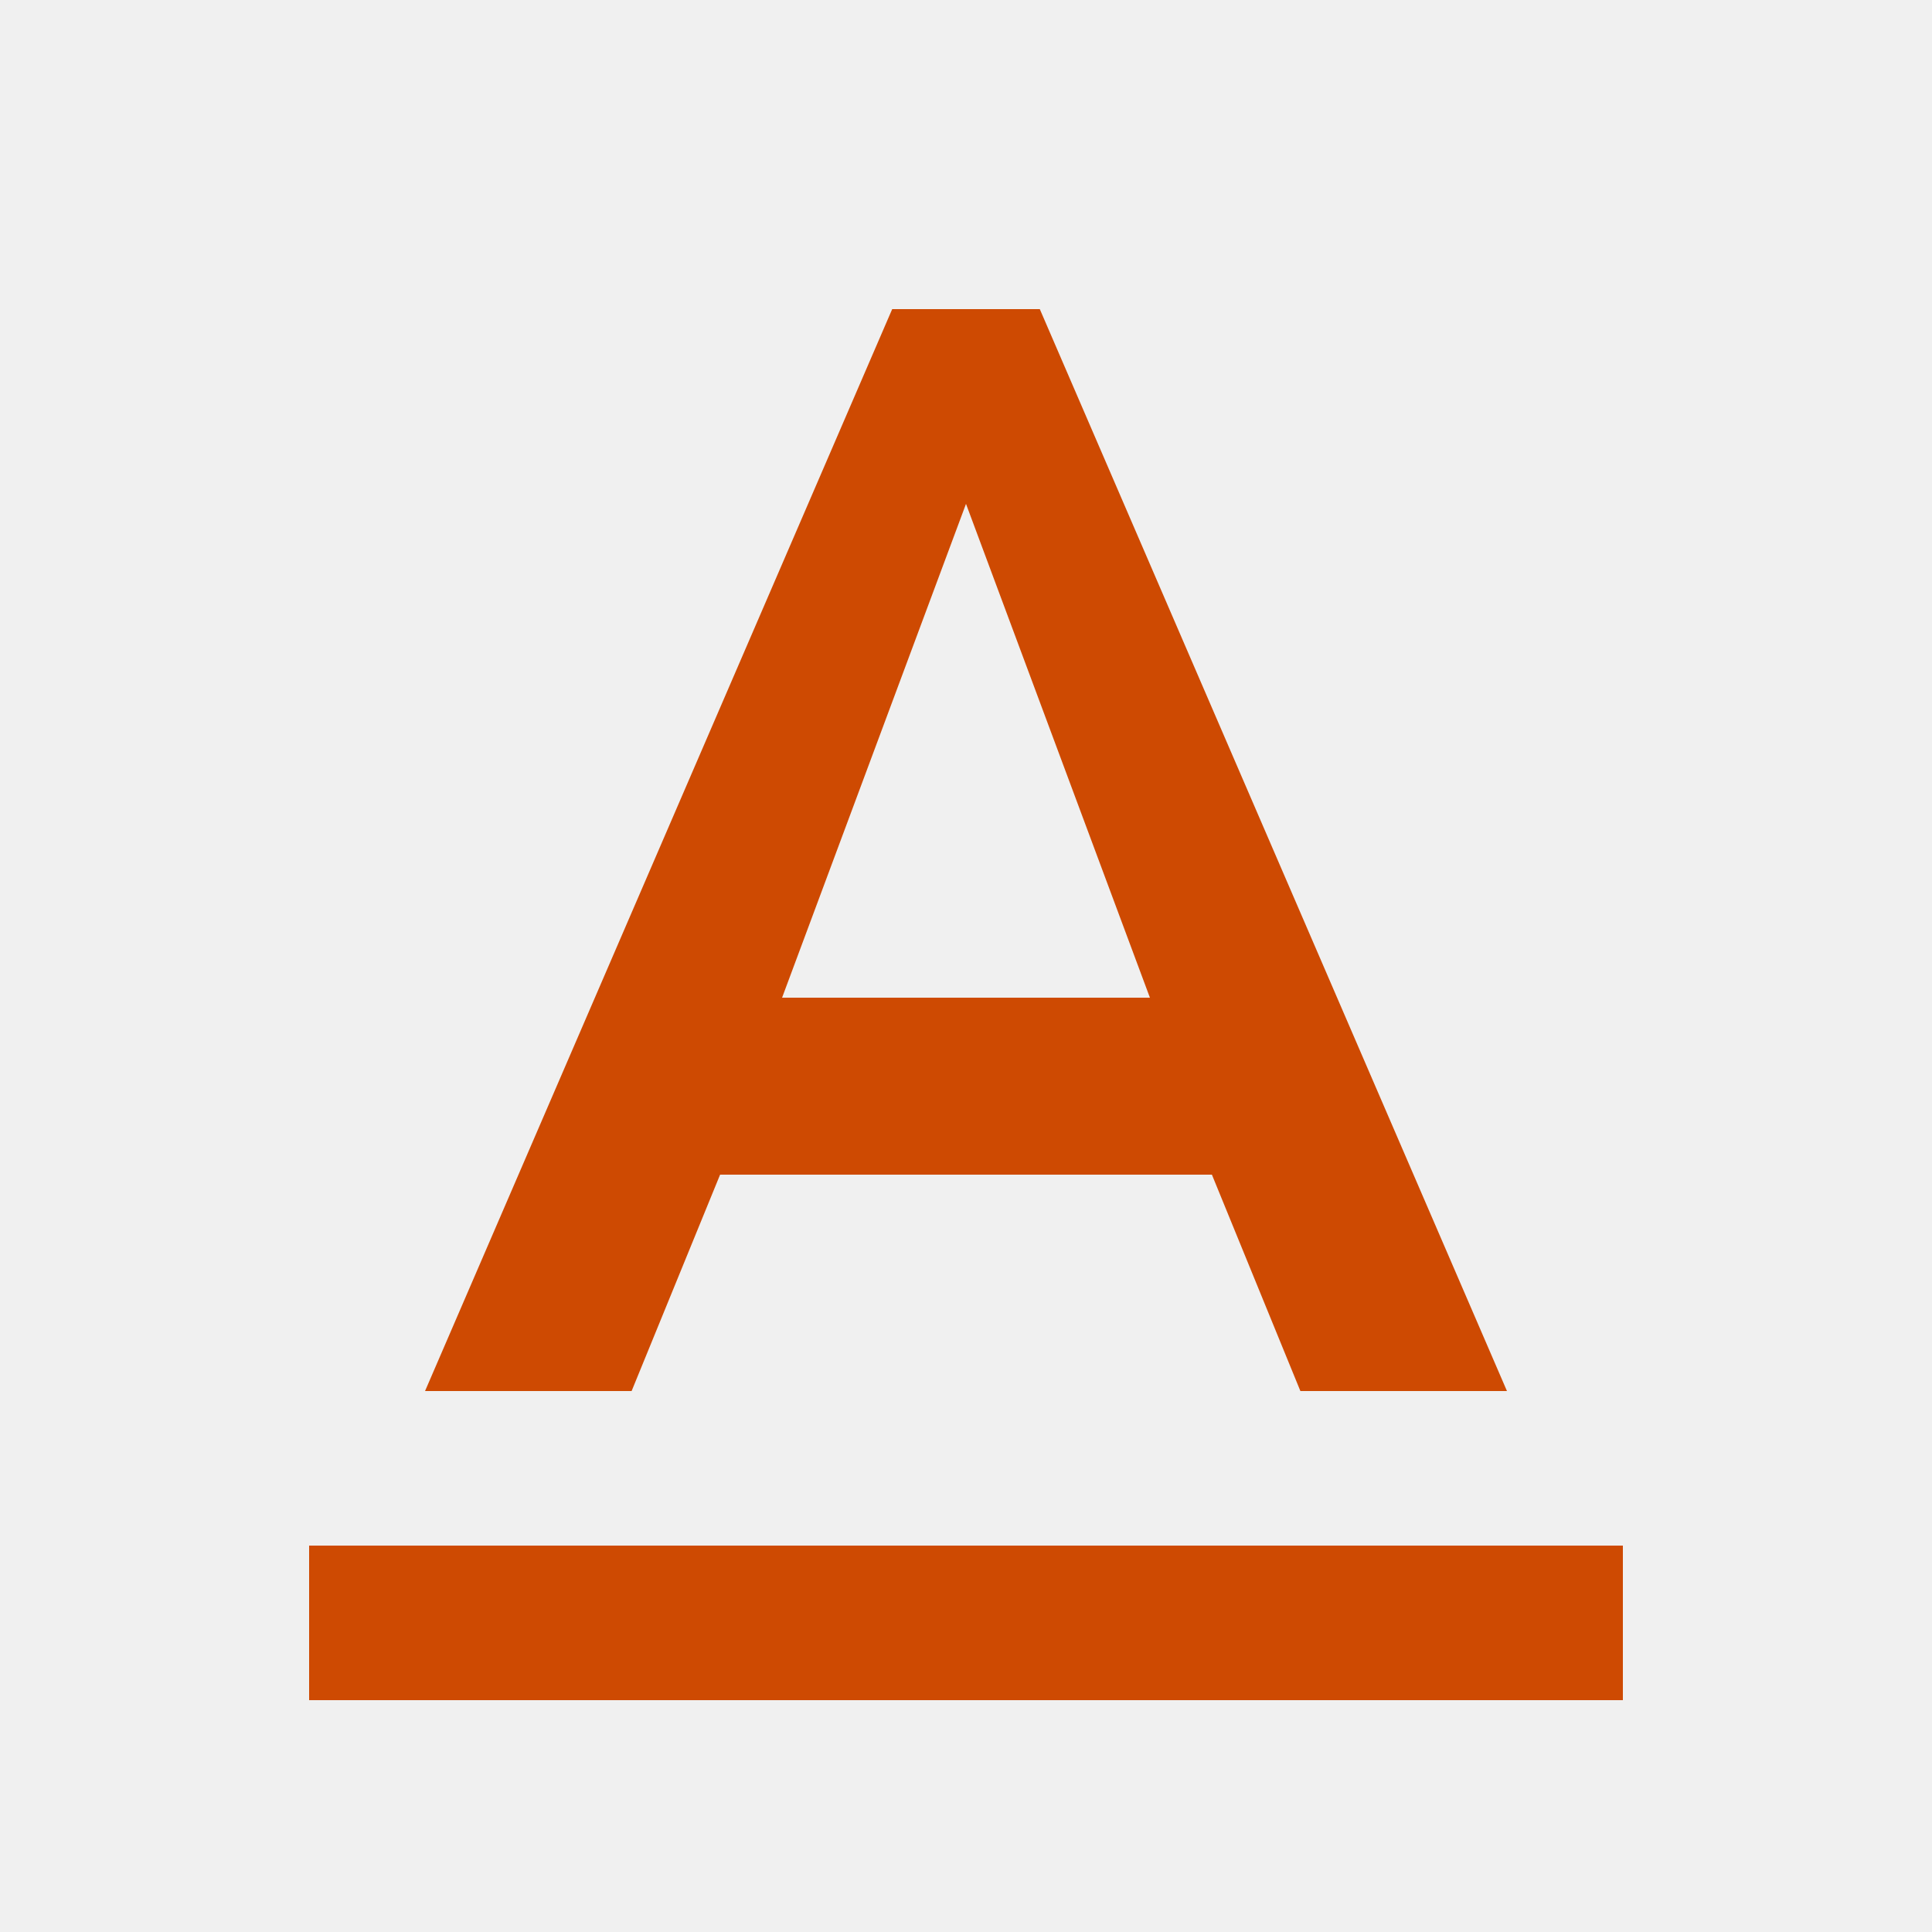
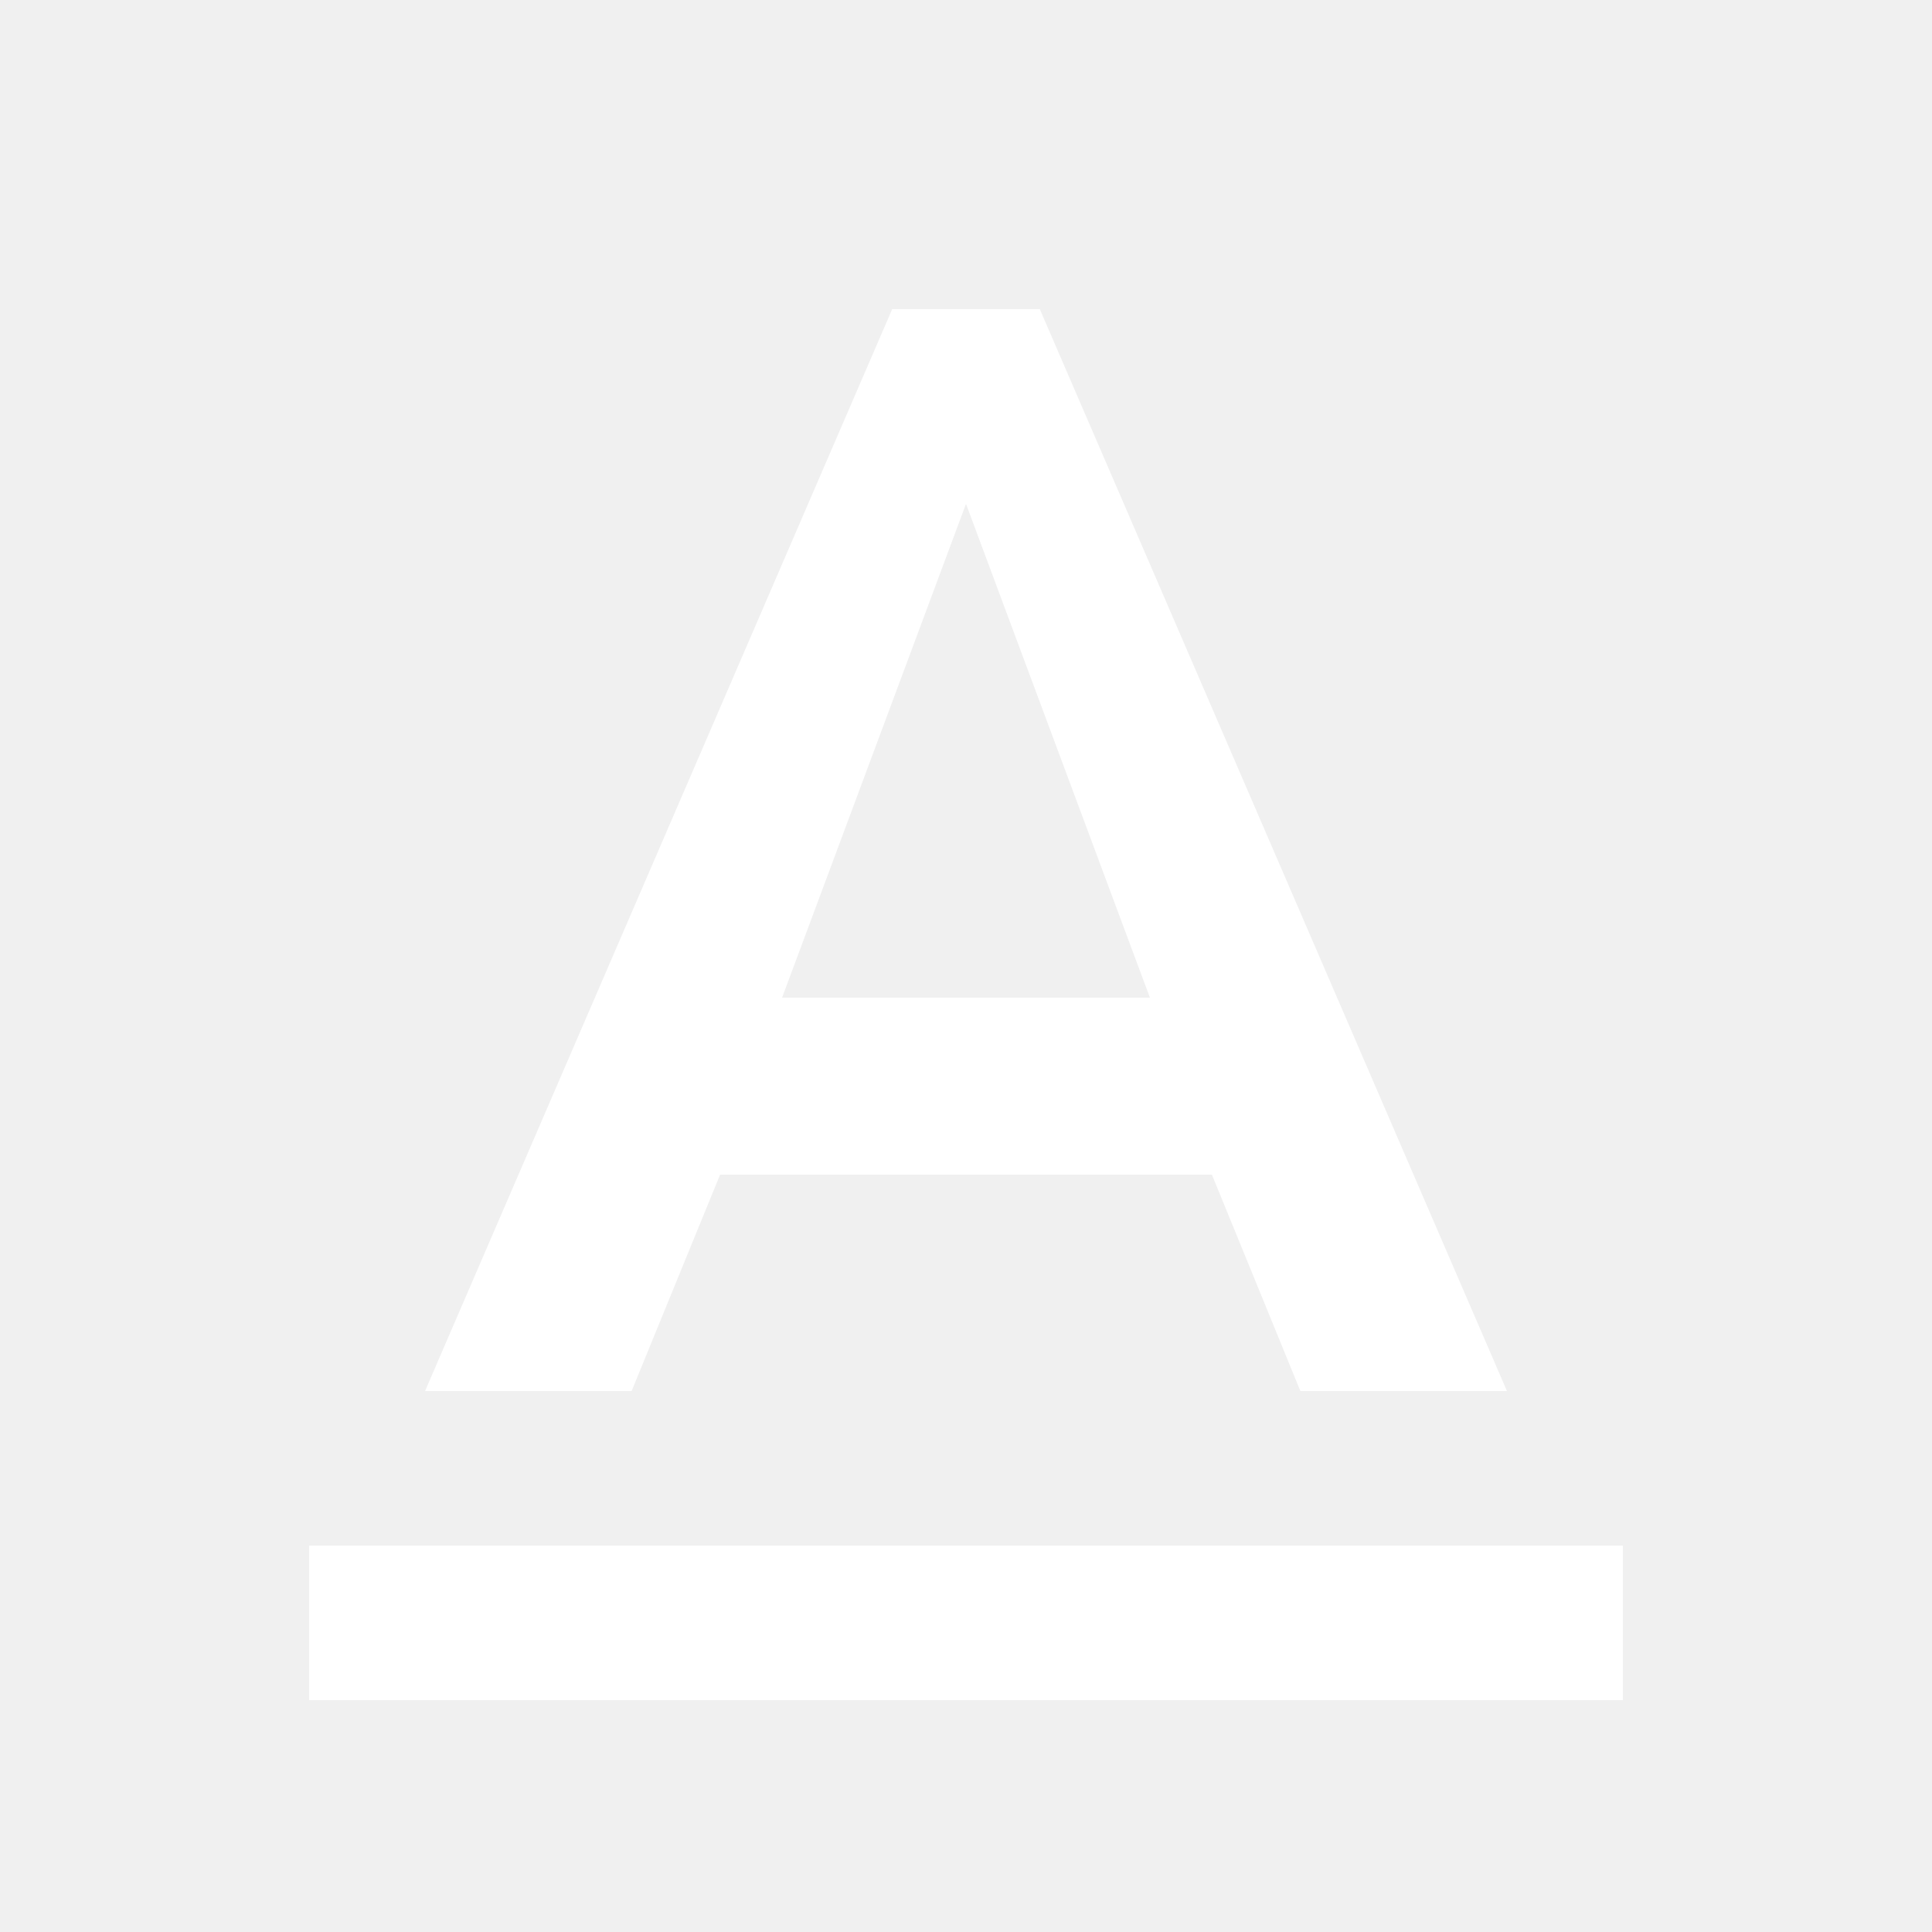
<svg xmlns="http://www.w3.org/2000/svg" width="25" height="25" viewBox="0 0 25 25">
-   <path d="M4 20v2h17v-2H4zm5.318-4.8h6.364l1.145 2.8H19.5L13.455 4h-1.91L5.5 18h2.673l1.145-2.8zM12.5 6.52l2.38 6.39h-4.76l2.38-6.39z" fill="#ce4a02" fill-rule="evenodd" />
+   <path d="M4 20v2h17v-2H4zm5.318-4.8h6.364l1.145 2.8H19.5L13.455 4h-1.91L5.5 18h2.673l1.145-2.8zM12.5 6.52l2.38 6.39h-4.76l2.38-6.39z" fill="#fff" fill-rule="evenodd" />
</svg>
